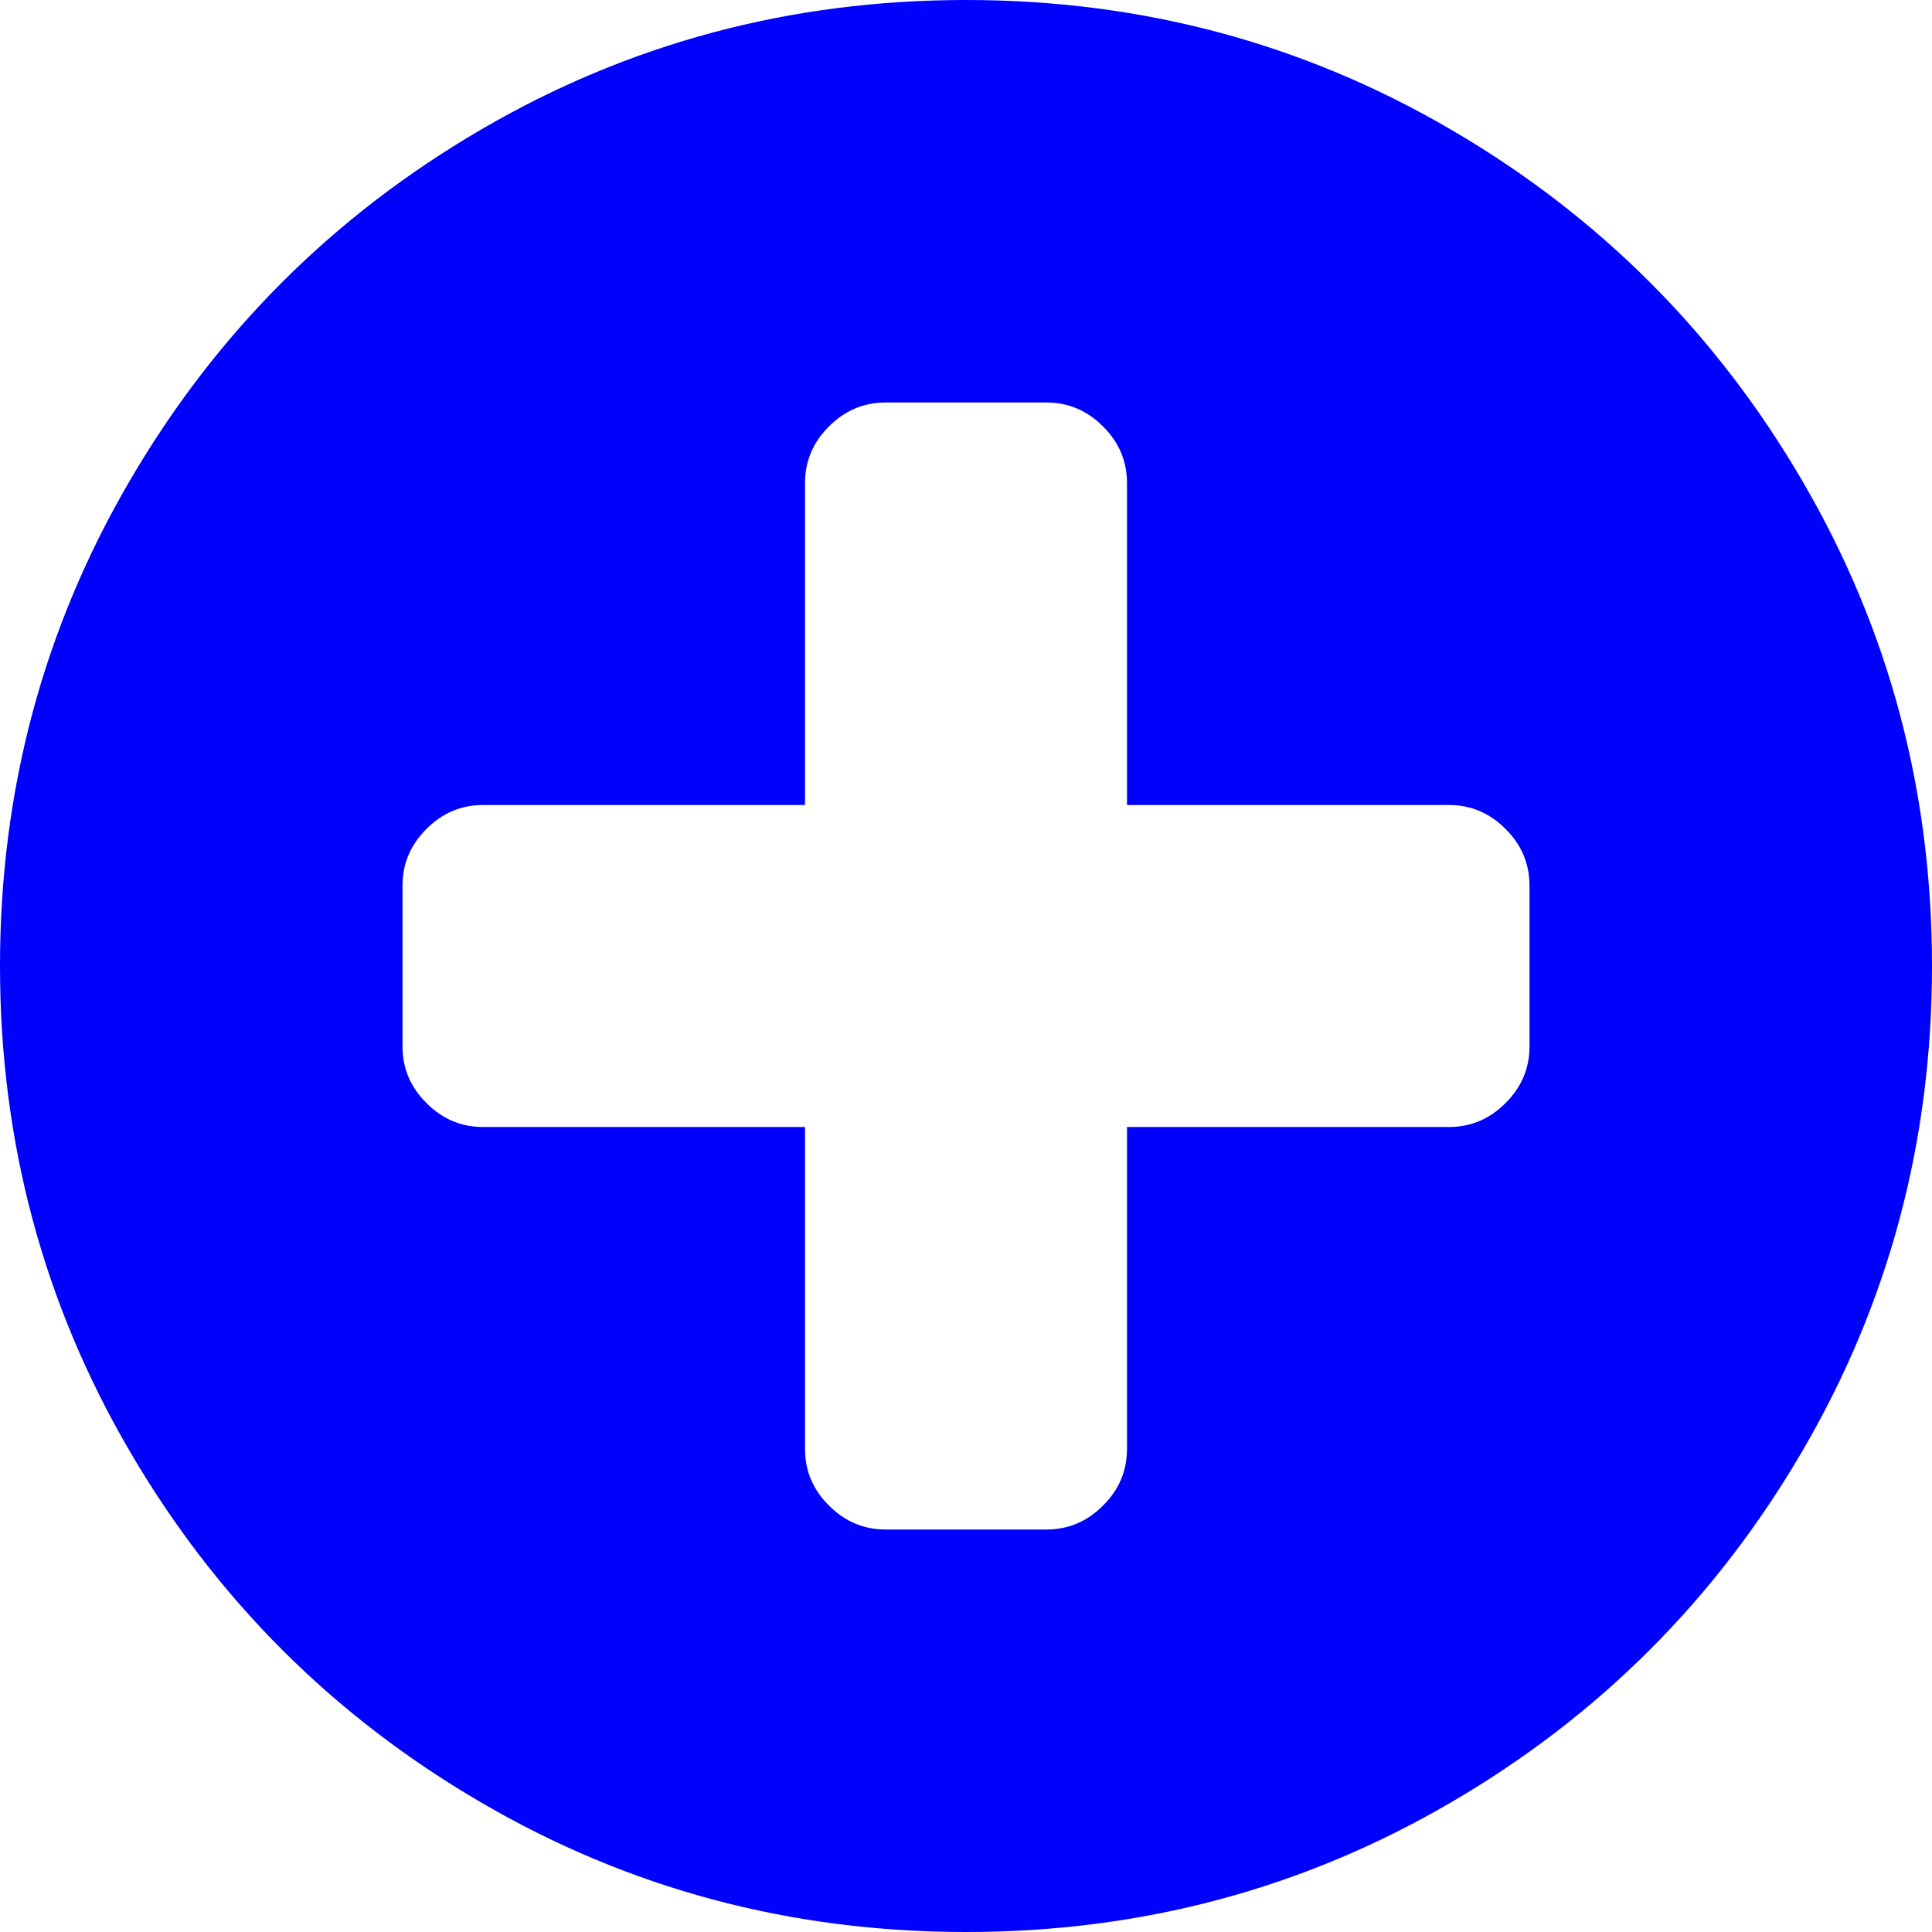
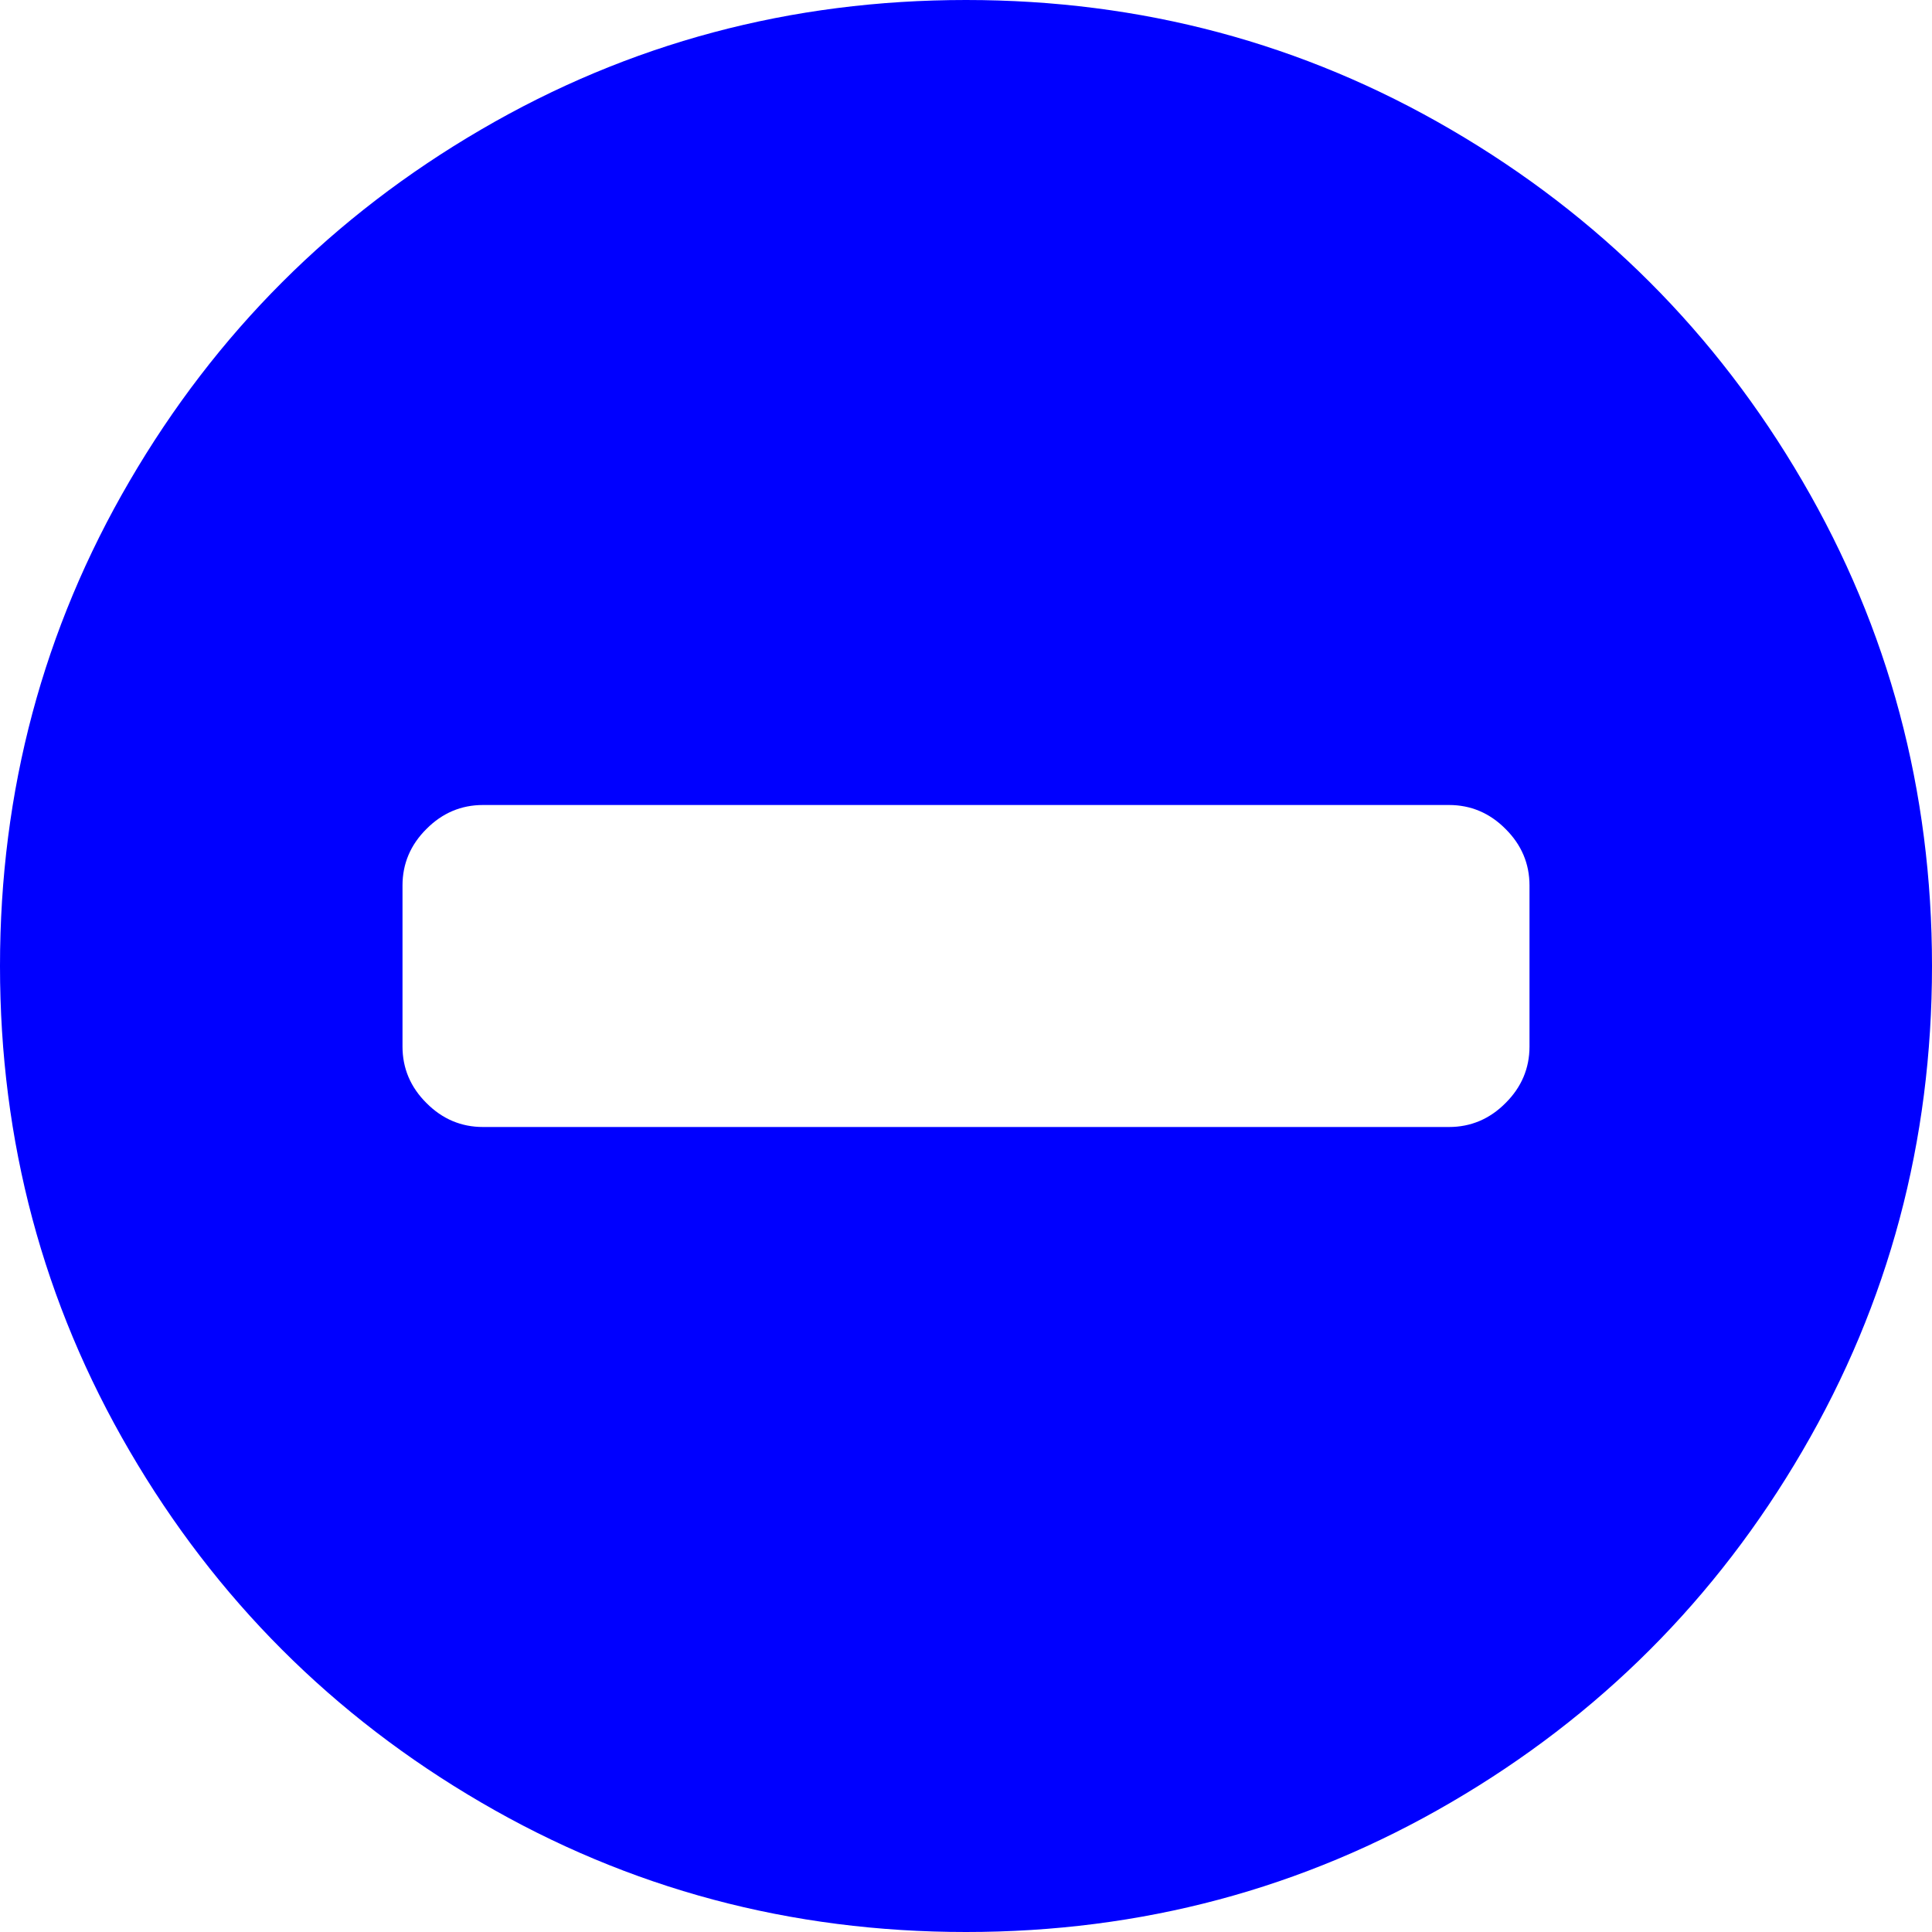
<svg xmlns="http://www.w3.org/2000/svg" version="1.1" width="15px" height="15px">
-   <g transform="matrix(1 0 0 1 -116 -128 )">
-     <path d="M 11.689 8.564  C 11.813 8.441  11.875 8.294  11.875 8.125  L 11.875 6.875  C 11.875 6.706  11.813 6.559  11.689 6.436  C 11.566 6.312  11.419 6.25  11.25 6.25  L 8.75 6.25  L 8.75 3.75  C 8.75 3.581  8.688 3.434  8.564 3.311  C 8.441 3.187  8.294 3.125  8.125 3.125  L 6.875 3.125  C 6.706 3.125  6.559 3.187  6.436 3.311  C 6.312 3.434  6.25 3.581  6.25 3.75  L 6.25 6.25  L 3.75 6.25  C 3.581 6.25  3.434 6.312  3.311 6.436  C 3.187 6.559  3.125 6.706  3.125 6.875  L 3.125 8.125  C 3.125 8.294  3.187 8.441  3.311 8.564  C 3.434 8.688  3.581 8.75  3.75 8.75  L 6.25 8.75  L 6.25 11.25  C 6.25 11.419  6.312 11.566  6.436 11.689  C 6.559 11.813  6.706 11.875  6.875 11.875  L 8.125 11.875  C 8.294 11.875  8.441 11.813  8.564 11.689  C 8.688 11.566  8.75 11.419  8.75 11.25  L 8.75 8.75  L 11.25 8.75  C 11.419 8.75  11.566 8.688  11.689 8.564  Z M 13.994 3.735  C 14.665 4.884  15 6.139  15 7.5  C 15 8.861  14.665 10.116  13.994 11.265  C 13.324 12.414  12.414 13.324  11.265 13.994  C 10.116 14.665  8.861 15  7.5 15  C 6.139 15  4.884 14.665  3.735 13.994  C 2.586 13.324  1.676 12.414  1.006 11.265  C 0.335 10.116  0 8.861  0 7.5  C 0 6.139  0.335 4.884  1.006 3.735  C 1.676 2.586  2.586 1.676  3.735 1.006  C 4.884 0.335  6.139 0  7.5 0  C 8.861 0  10.116 0.335  11.265 1.006  C 12.414 1.676  13.324 2.586  13.994 3.735  Z " fill-rule="nonzero" fill="#0000ff" stroke="none" transform="matrix(1 0 0 1 116 128 )" />
+   <g transform="matrix(1 0 0 1 -490 -165 )">
+     <path d="M 11.689 8.564  C 11.813 8.441  11.875 8.294  11.875 8.125  L 11.875 6.875  C 11.875 6.706  11.813 6.559  11.689 6.436  C 11.566 6.312  11.419 6.25  11.25 6.25  L 3.75 6.25  C 3.581 6.25  3.434 6.312  3.311 6.436  C 3.187 6.559  3.125 6.706  3.125 6.875  L 3.125 8.125  C 3.125 8.294  3.187 8.441  3.311 8.564  C 3.434 8.688  3.581 8.75  3.75 8.75  L 11.25 8.75  C 11.419 8.75  11.566 8.688  11.689 8.564  Z M 13.994 3.735  C 14.665 4.884  15 6.139  15 7.5  C 15 8.861  14.665 10.116  13.994 11.265  C 13.324 12.414  12.414 13.324  11.265 13.994  C 10.116 14.665  8.861 15  7.5 15  C 6.139 15  4.884 14.665  3.735 13.994  C 2.586 13.324  1.676 12.414  1.006 11.265  C 0.335 10.116  0 8.861  0 7.5  C 0 6.139  0.335 4.884  1.006 3.735  C 1.676 2.586  2.586 1.676  3.735 1.006  C 4.884 0.335  6.139 0  7.5 0  C 8.861 0  10.116 0.335  11.265 1.006  C 12.414 1.676  13.324 2.586  13.994 3.735  Z " fill-rule="nonzero" fill="#0000ff" stroke="none" transform="matrix(1 0 0 1 490 165 )" />
  </g>
</svg>
